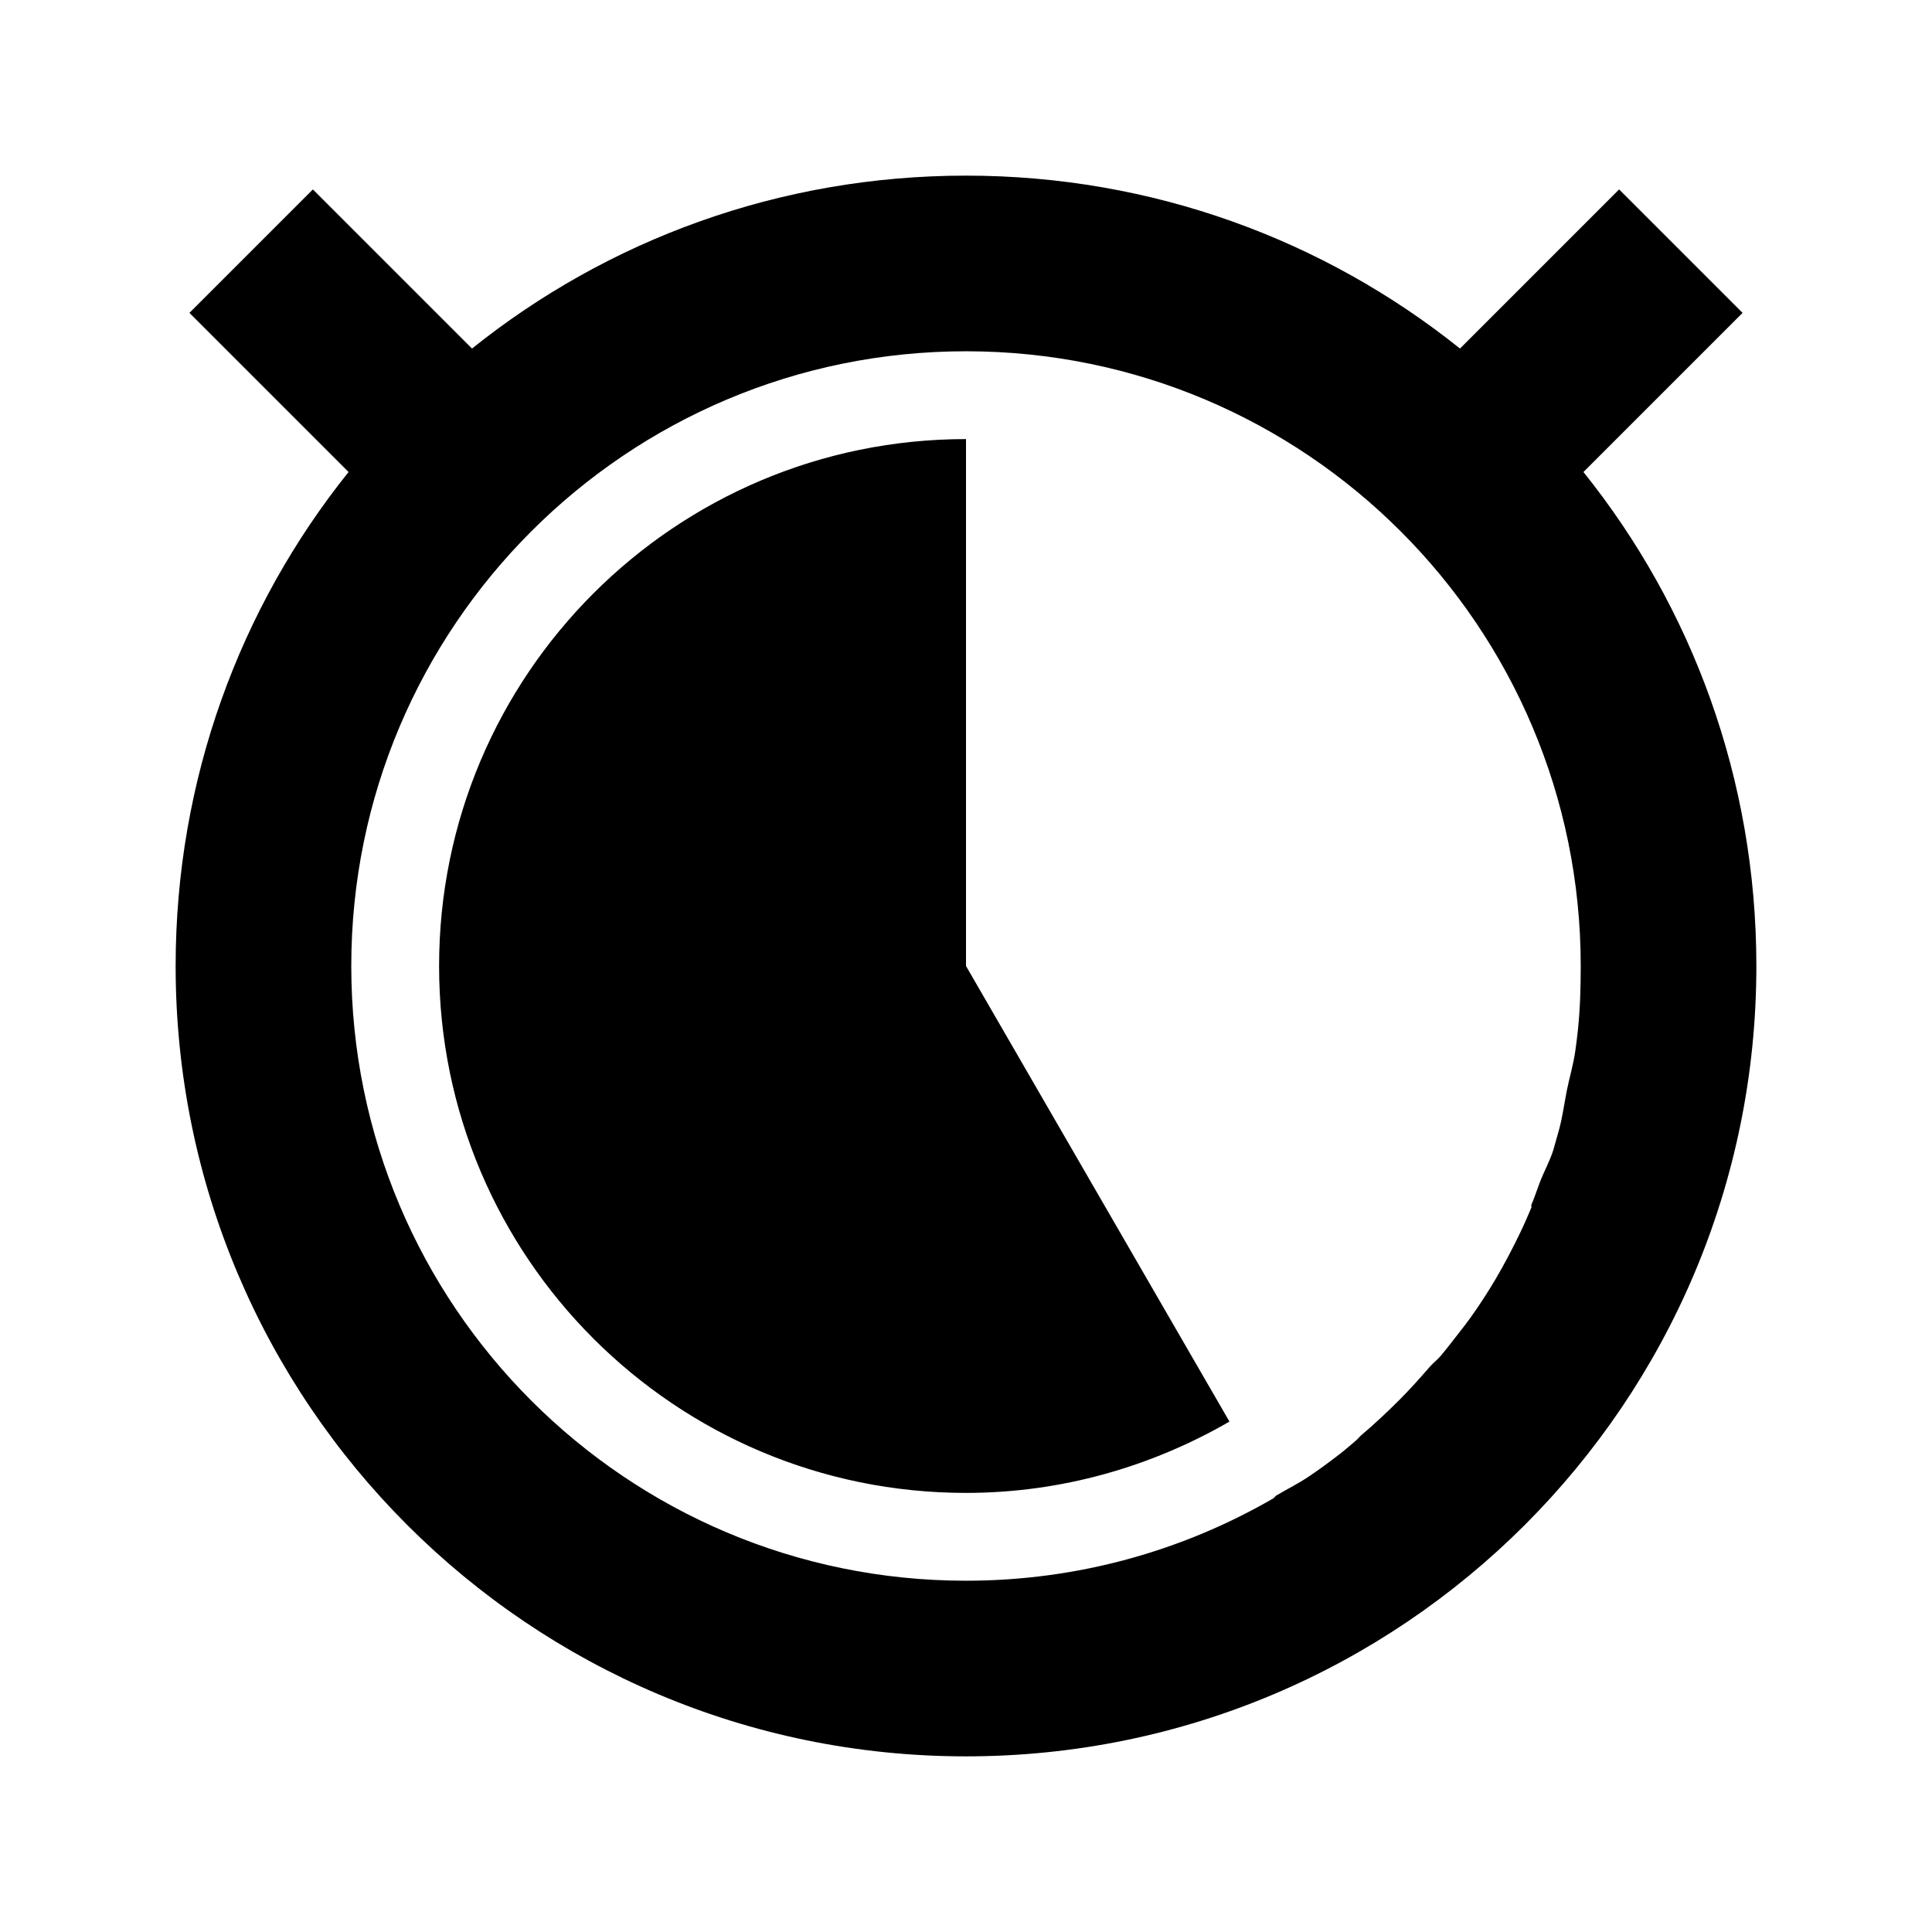
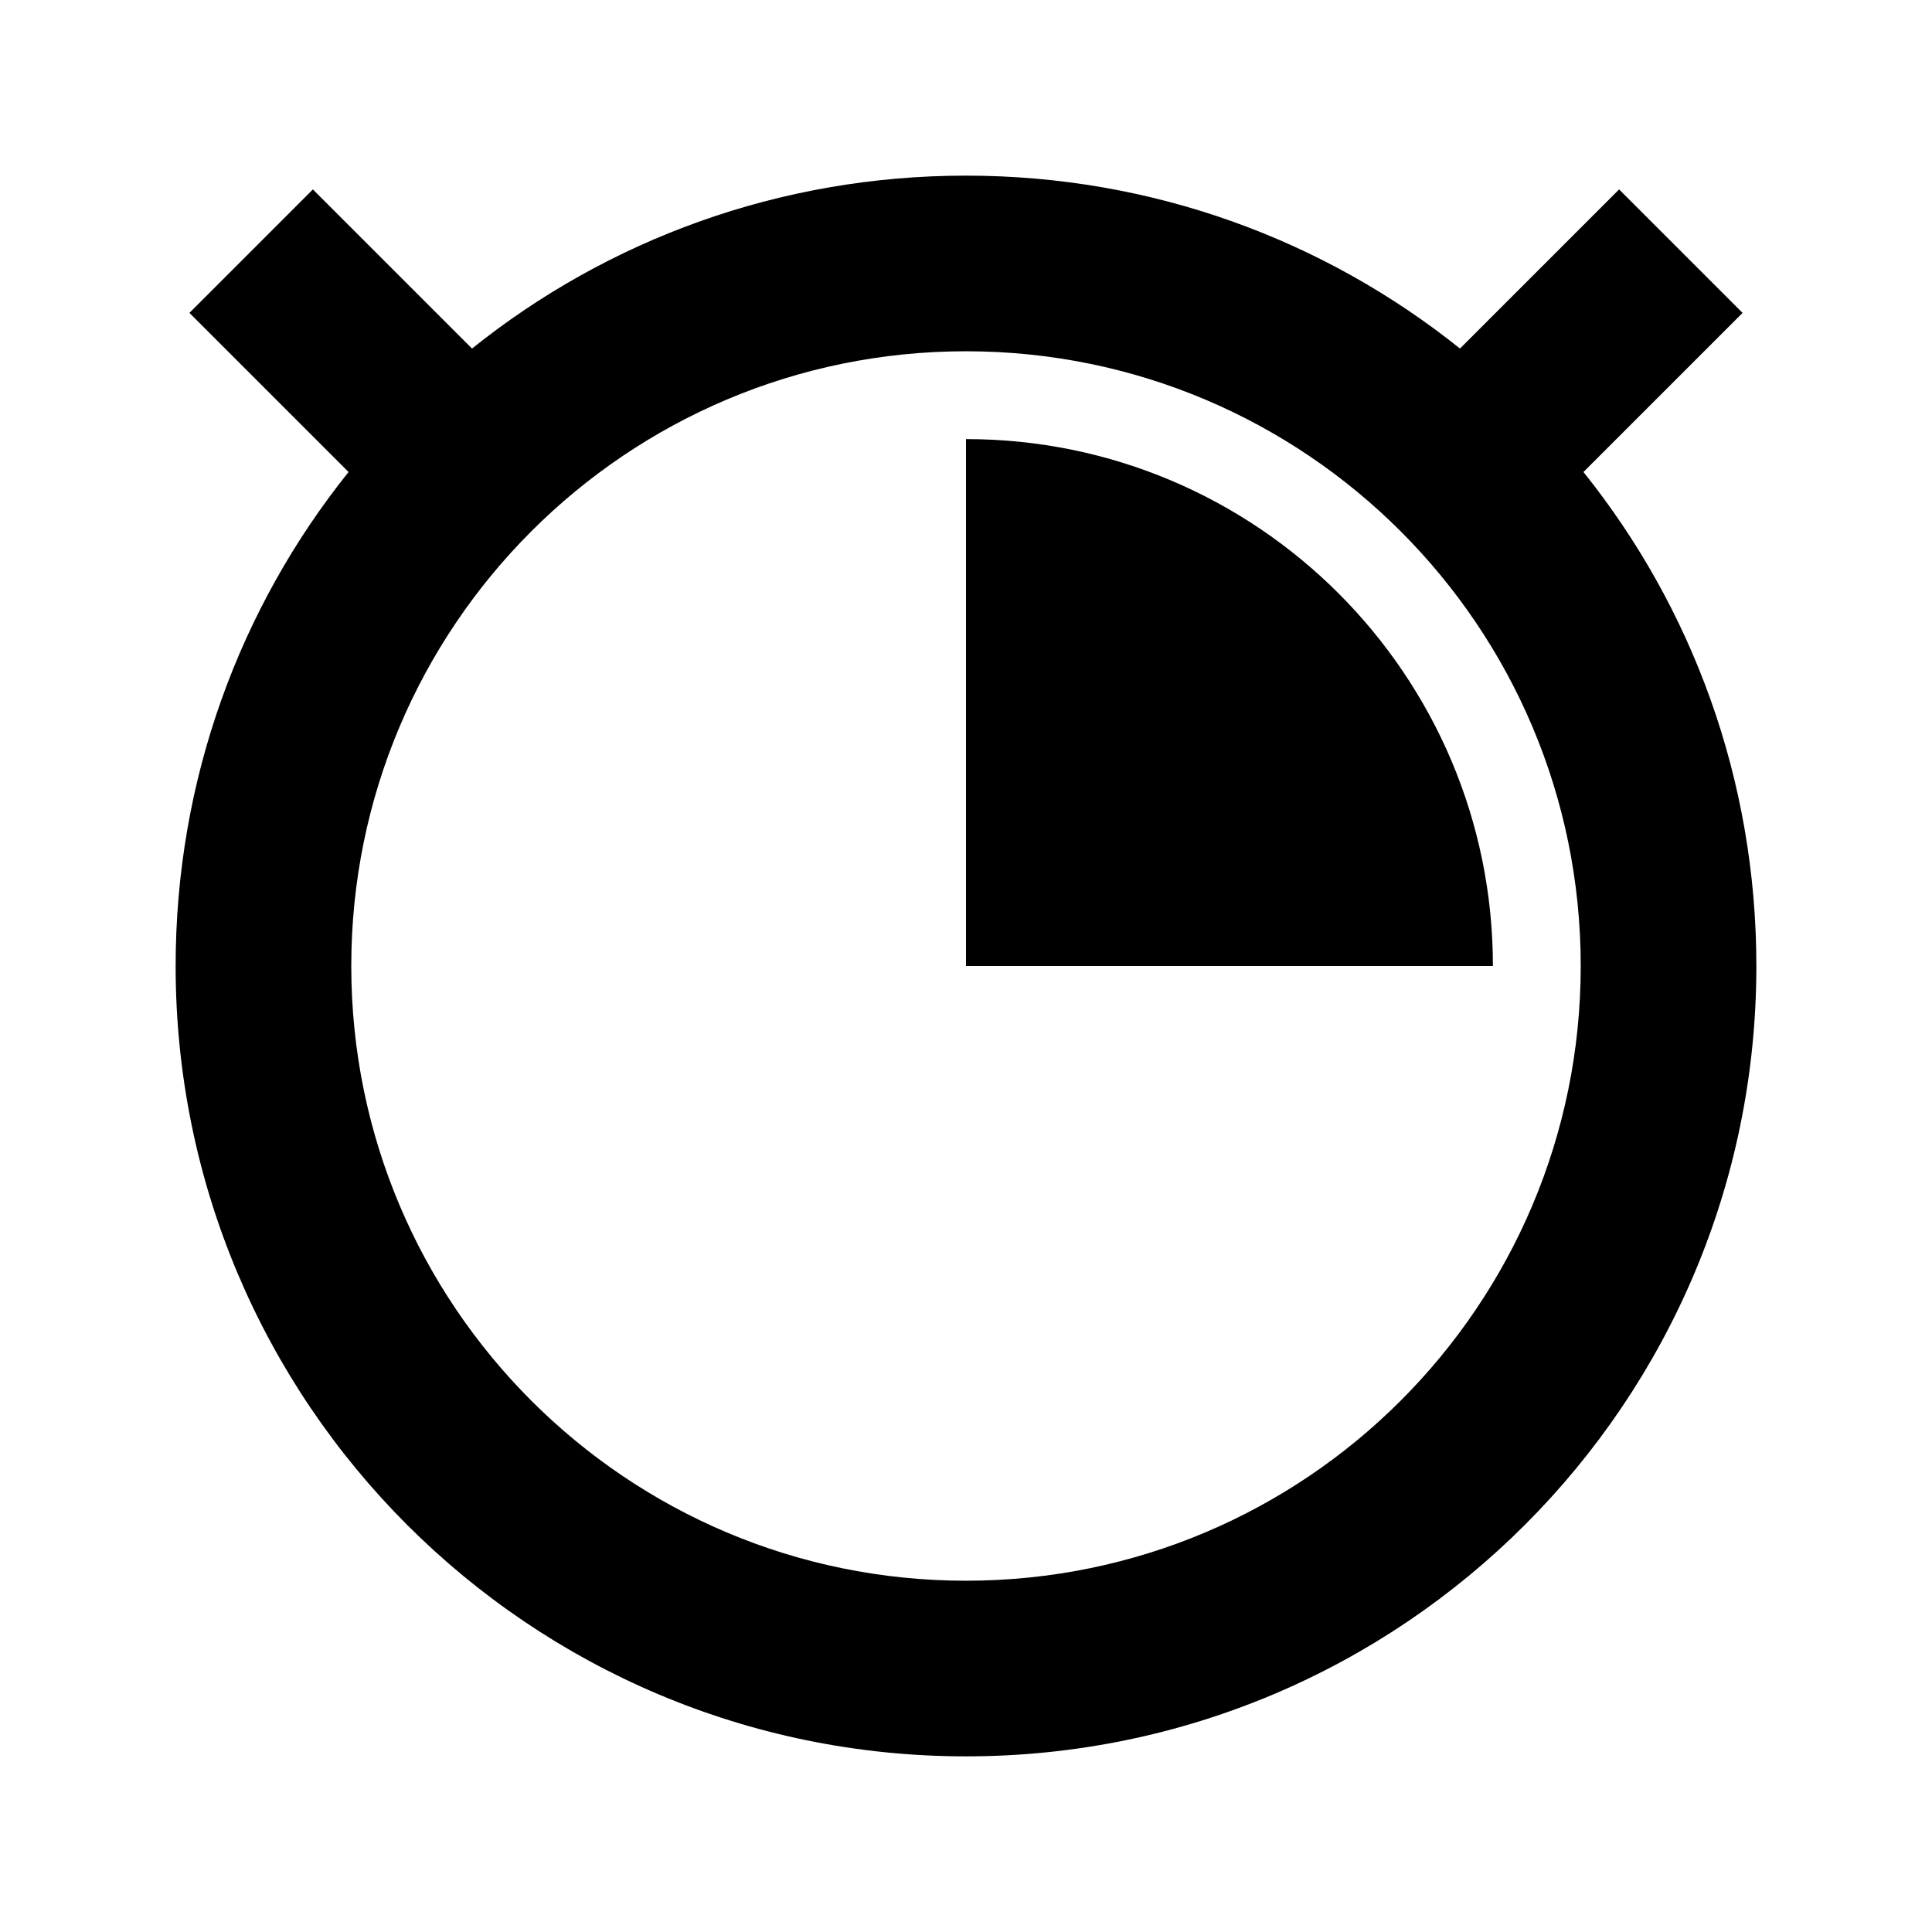
<svg xmlns="http://www.w3.org/2000/svg" width="22" height="22" id="svg2" version="1.1">
  <defs id="defs4" />
  <g id="layer1" transform="translate(0,-1030.362)">
-     <path style="fill:#000000;fill-opacity:1;stroke:none" d="m 11,1032.362 c -2.128,0 -4.084,0.734 -5.625,1.969 l -1.812,-1.812 -1.406,1.406 1.812,1.812 C 2.734,1037.278 2,1039.235 2,1041.362 c 0,4.971 4.029,9 9,9 4.971,0 9,-4.029 9,-9 0,-2.128 -0.734,-4.085 -1.969,-5.625 l 1.812,-1.812 -1.406,-1.406 -1.812,1.812 c -1.541,-1.234 -3.497,-1.969 -5.625,-1.969 z m 0,2 c 3.866,0 7,3.134 7,7 0,0.242 -0.007,0.483 -0.031,0.719 -0.008,0.082 -0.02,0.169 -0.031,0.25 -0.021,0.149 -0.064,0.292 -0.094,0.438 -0.032,0.158 -0.051,0.315 -0.094,0.469 -0.02,0.072 -0.041,0.148 -0.062,0.219 -0.04,0.128 -0.109,0.25 -0.156,0.375 -0.032,0.085 -0.059,0.167 -0.094,0.25 -0.004,0.01 0.004,0.022 0,0.031 -0.04,0.094 -0.081,0.19 -0.125,0.281 -0.087,0.181 -0.18,0.359 -0.281,0.531 -0.071,0.12 -0.141,0.229 -0.219,0.344 -0.09,0.134 -0.182,0.248 -0.281,0.375 -0.041,0.053 -0.082,0.105 -0.125,0.156 -0.037,0.045 -0.087,0.081 -0.125,0.125 -0.109,0.126 -0.226,0.257 -0.344,0.375 -0.14,0.14 -0.286,0.278 -0.438,0.406 -0.022,0.019 -0.04,0.044 -0.062,0.062 -0.062,0.051 -0.123,0.107 -0.188,0.156 -0.113,0.087 -0.225,0.17 -0.344,0.25 -0.12,0.081 -0.25,0.145 -0.375,0.219 -0.013,0.01 -0.019,0.024 -0.031,0.031 -1.03,0.596 -2.225,0.938 -3.5,0.938 -3.866,0 -7,-3.134 -7,-7 0,-3.866 3.134,-7 7,-7 z m 0,1 c -3.314,0 -6,2.686 -6,6 0,3.314 2.686,6 6,6 1.093,0 2.117,-0.302 3,-0.812 l -3,-5.188 0,-6 z" id="path5584" />
+     <path style="opacity:1;fill:#000000;fill-opacity:1;stroke:none;stroke-width:0;stroke-miterlimit:4;stroke-dasharray:none;stroke-opacity:1" d="m 11,1032.362 c -2.128,0 -4.084,0.734 -5.625,1.969 l -1.812,-1.812 -1.406,1.406 1.812,1.812 C 2.734,1037.278 2,1039.235 2,1041.362 c 0,4.971 4.029,9 9,9 4.971,0 9,-4.029 9,-9 0,-2.128 -0.734,-4.085 -1.969,-5.625 l 1.812,-1.812 -1.406,-1.406 -1.812,1.812 c -1.541,-1.234 -3.497,-1.969 -5.625,-1.969 z m 0,2 c 3.866,0 7,3.134 7,7 0,3.866 -3.134,7 -7,7 -3.866,0 -7,-3.134 -7,-7 0,-3.866 3.134,-7 7,-7 z m 0,1 0,6 6,0 a 6,6 0 0 0 -6,-6 z" id="path4381" />
  </g>
</svg>
